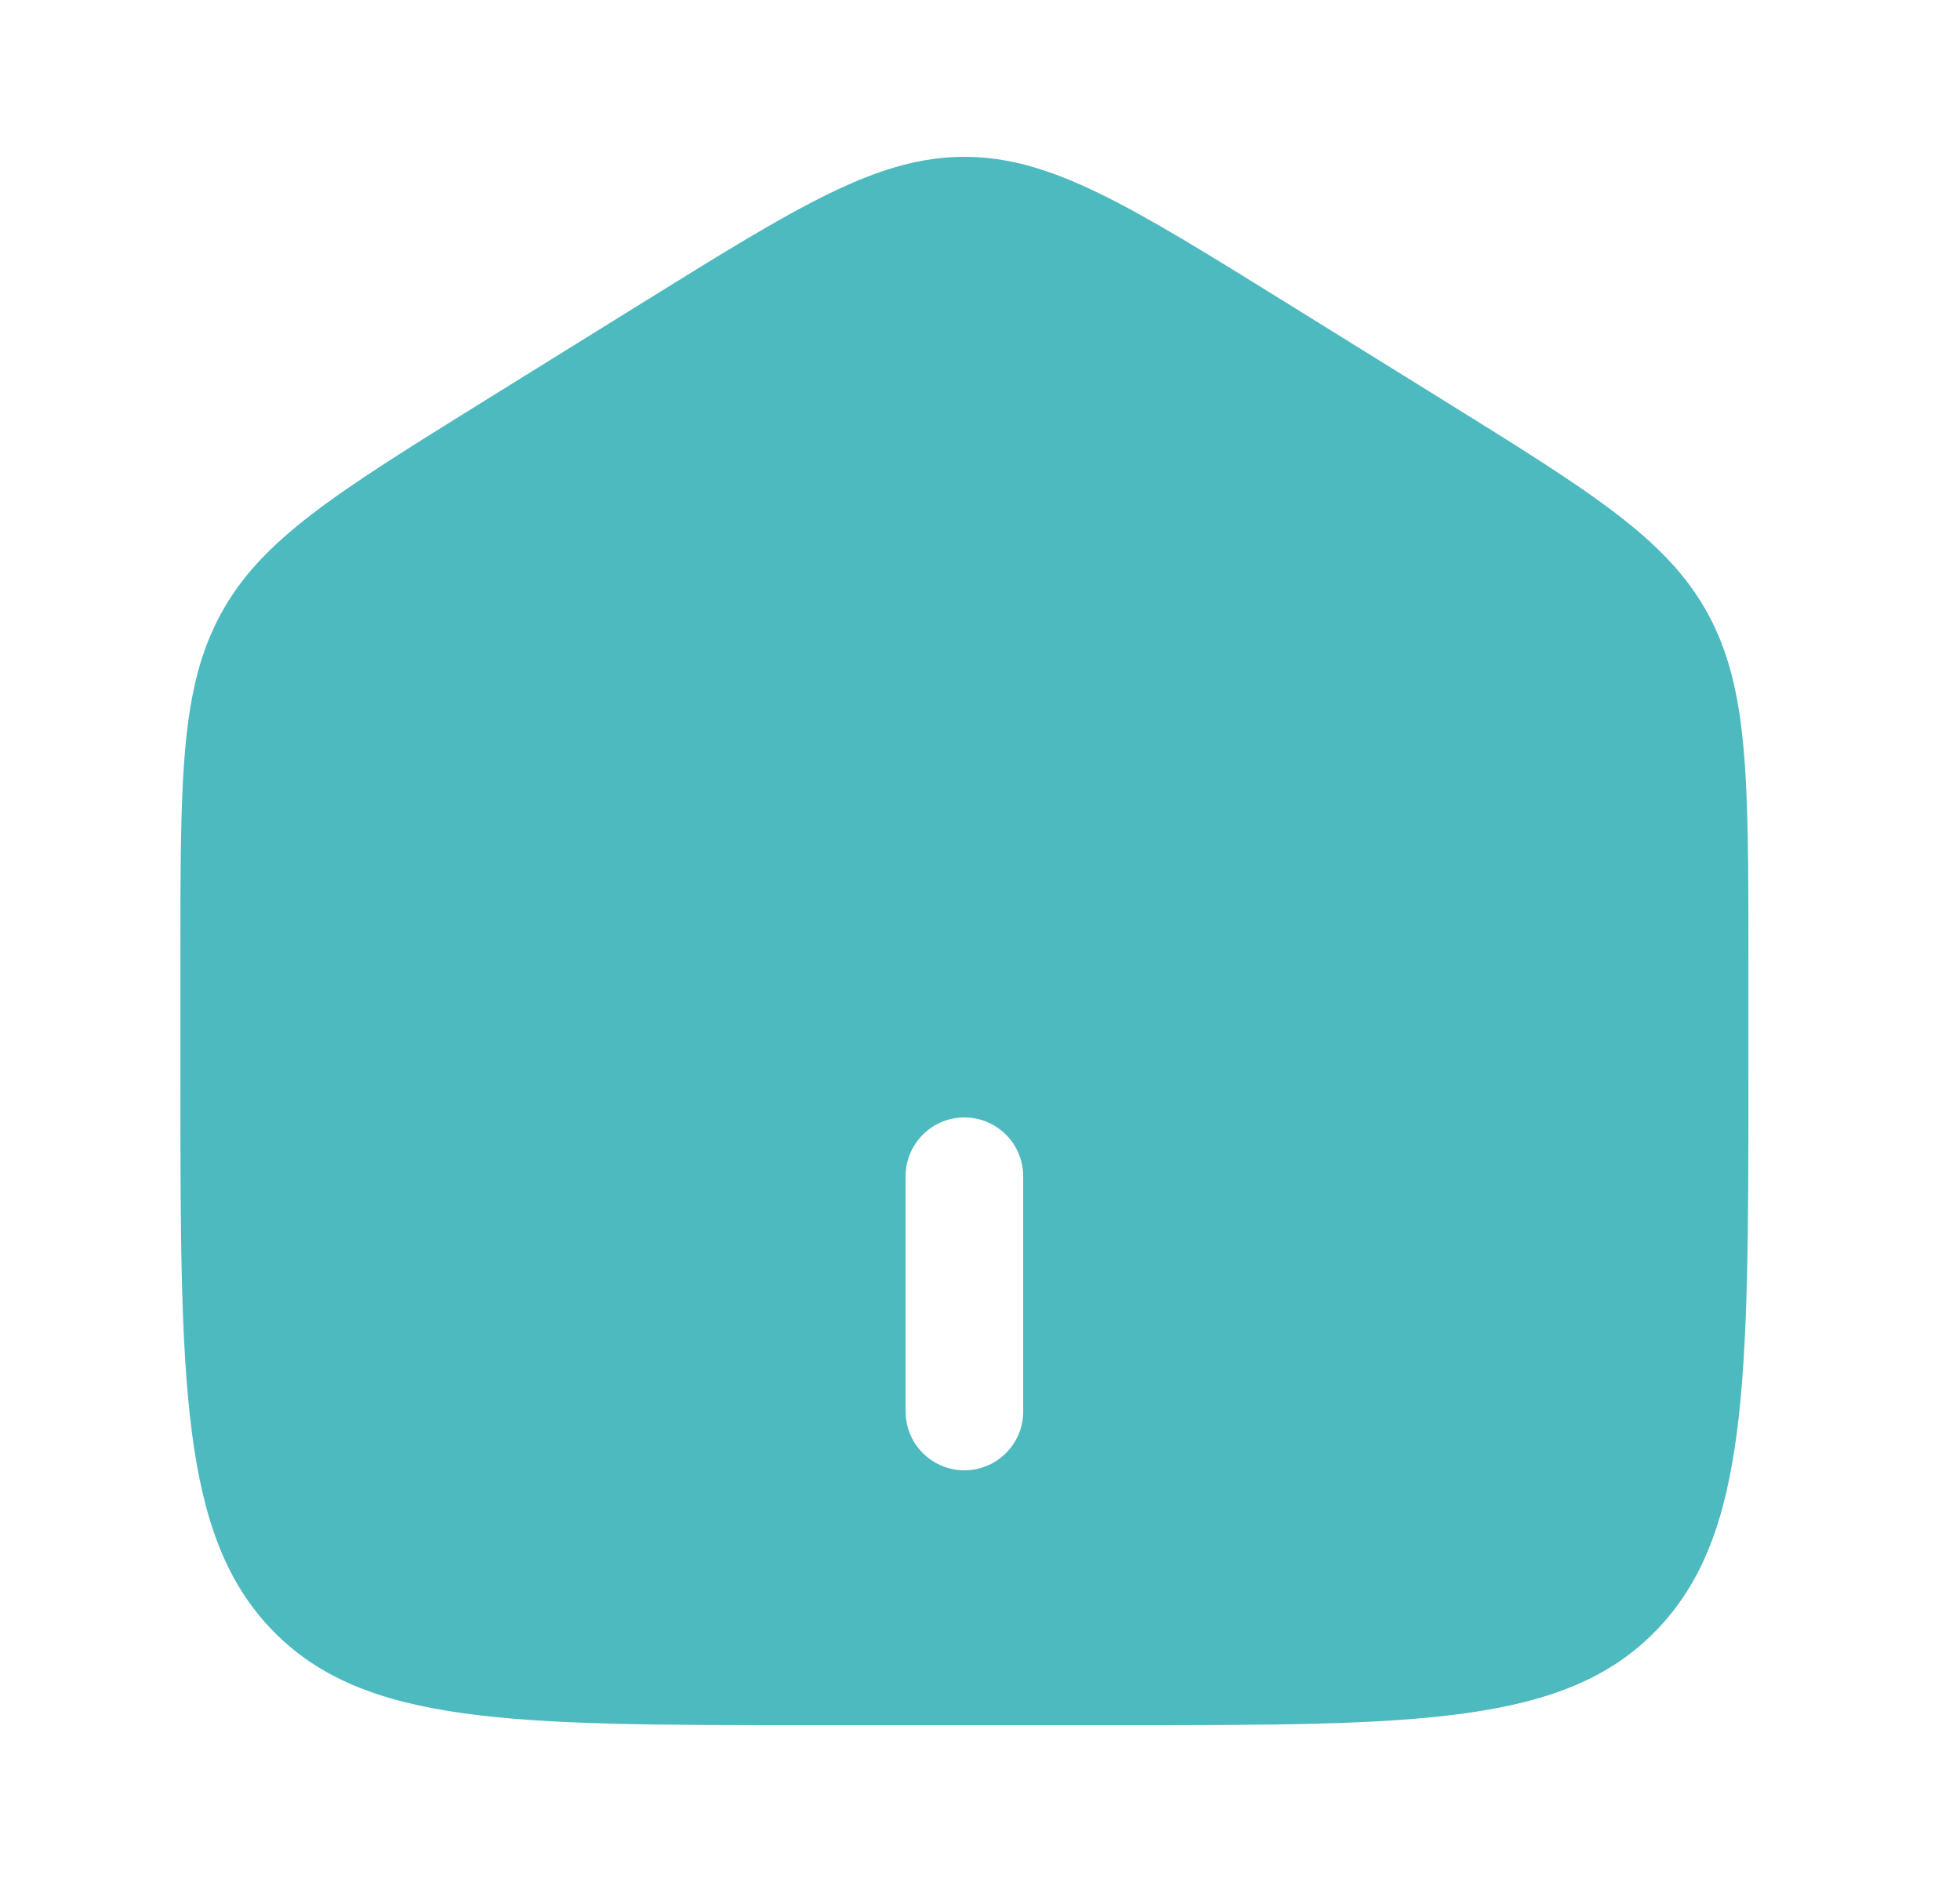
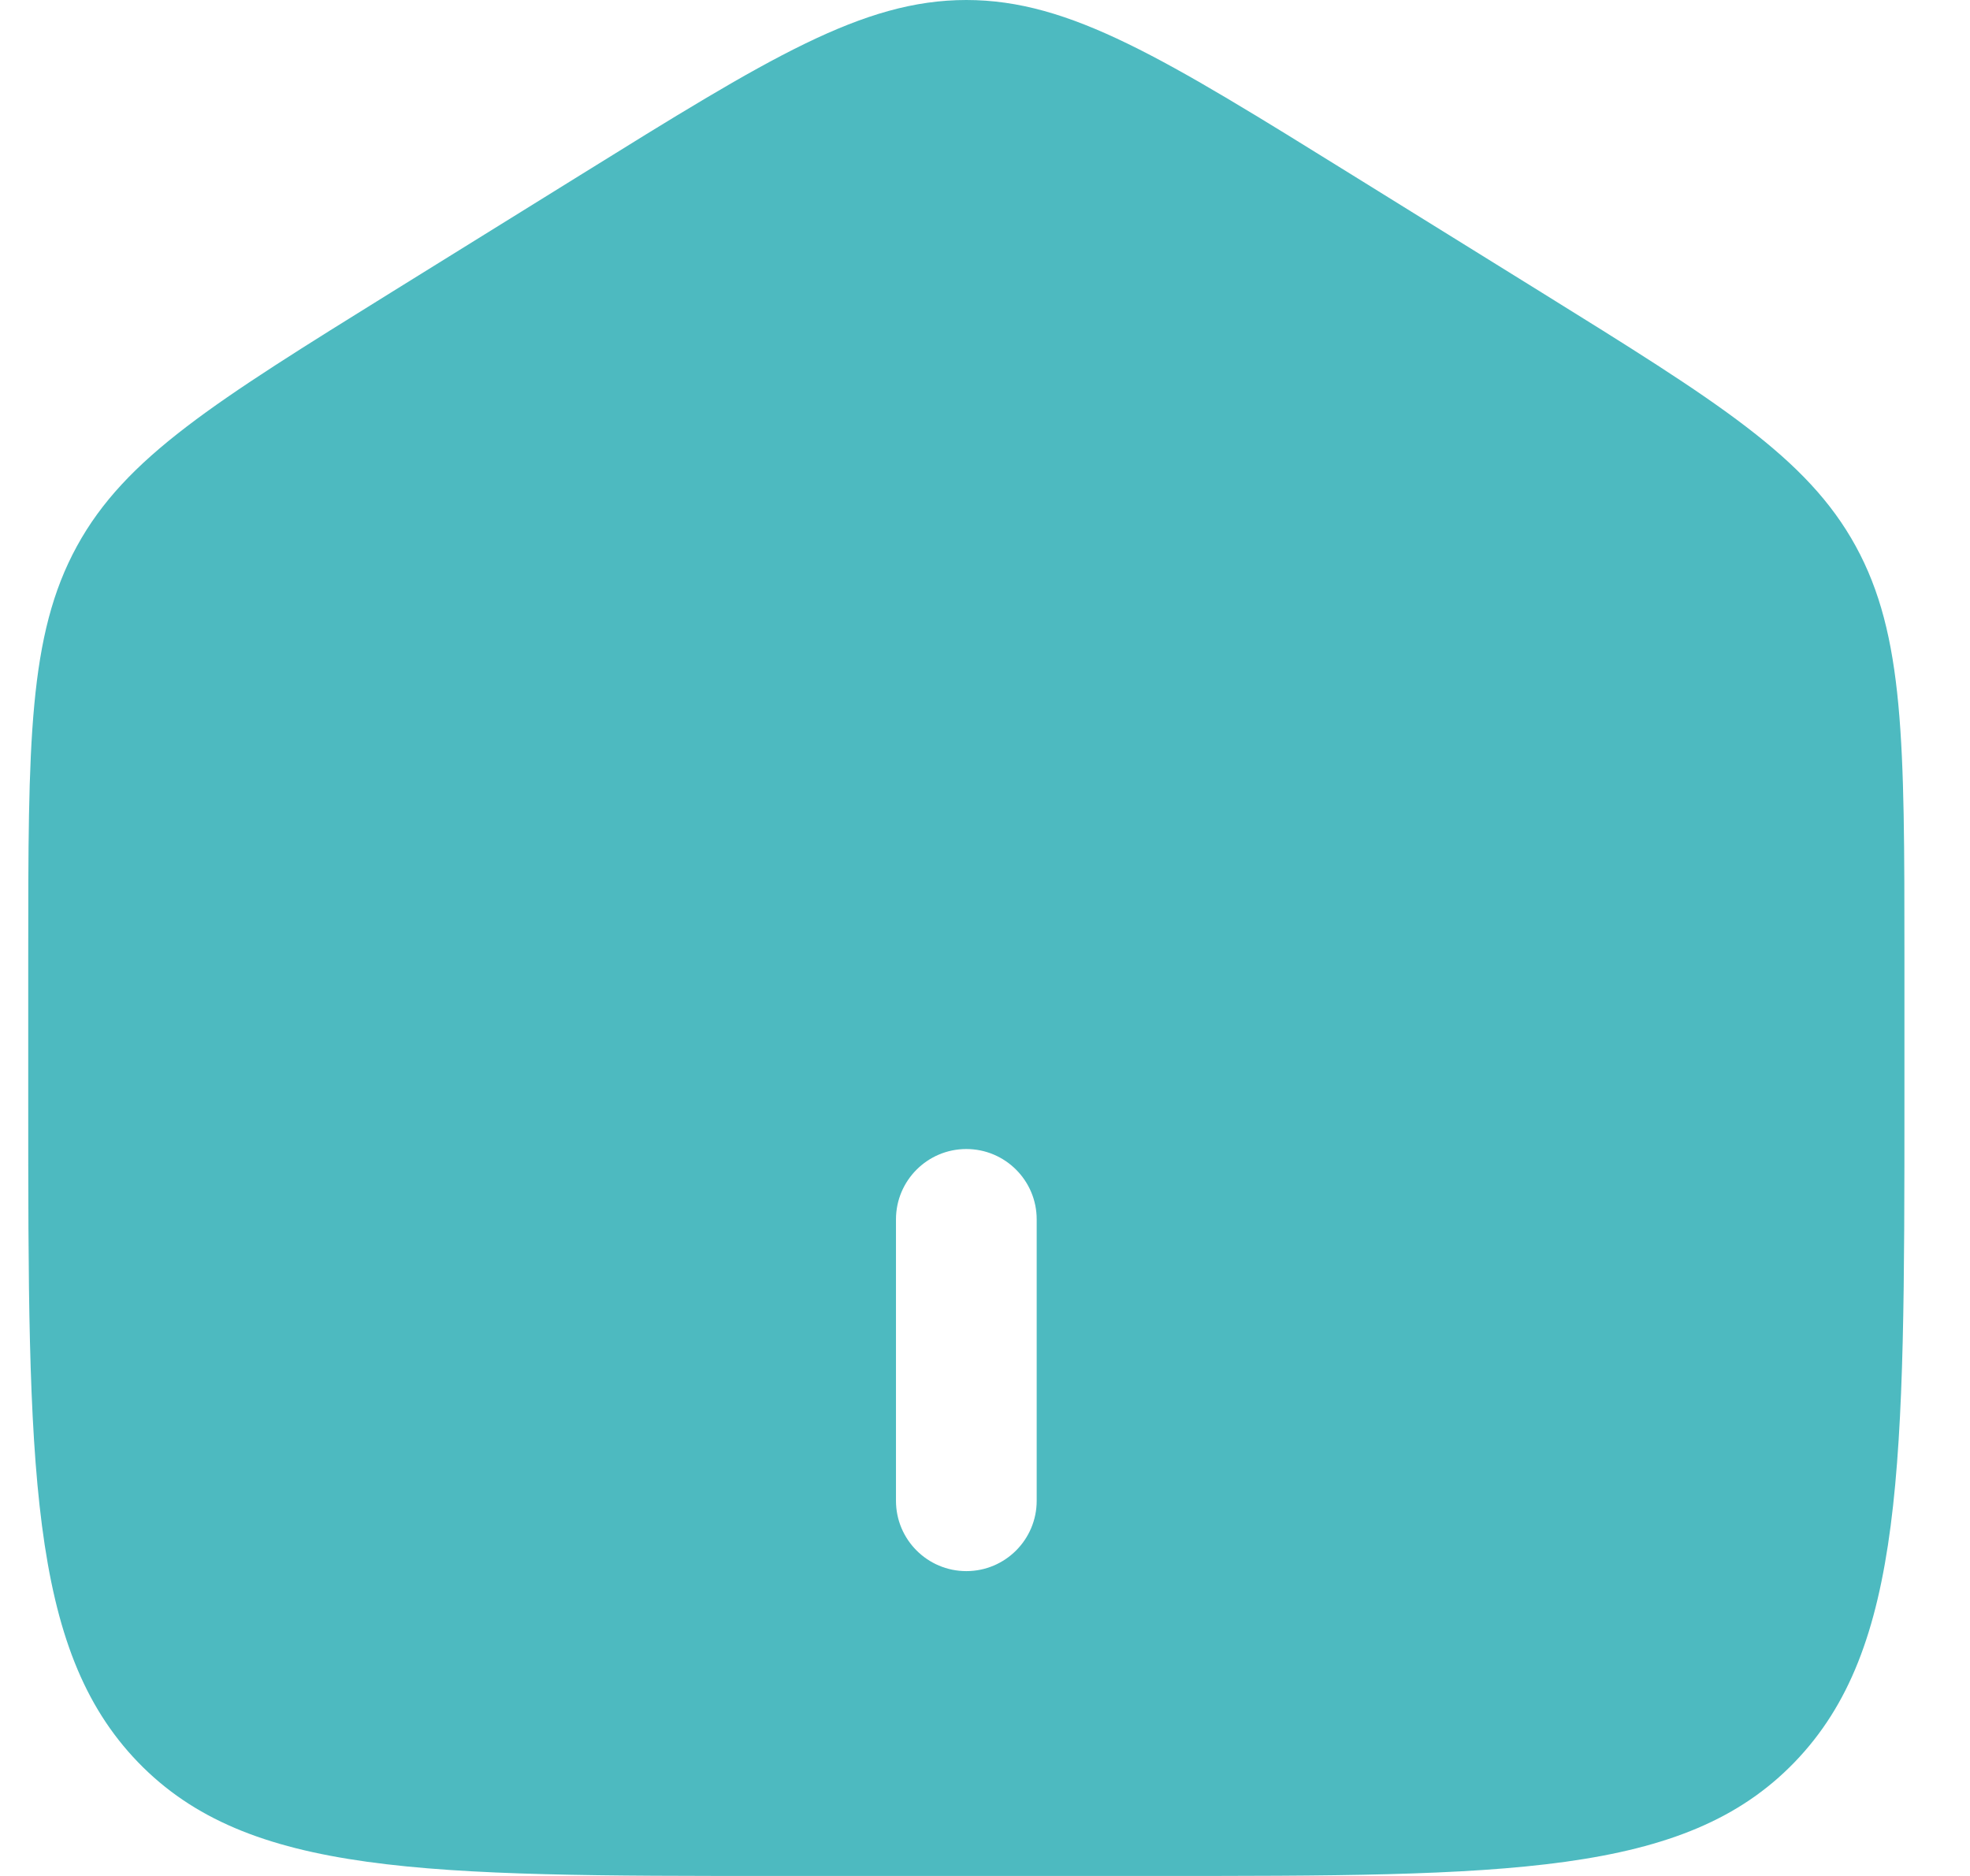
- <svg xmlns="http://www.w3.org/2000/svg" width="25" height="24" viewBox="0 0 25 24" fill="none">
-   <path fill-rule="evenodd" clip-rule="evenodd" d="M2.82 7.823C2.301 8.771 2.301 9.915 2.301 12.204V13.725C2.301 17.626 2.301 19.576 3.472 20.788C4.644 22 6.53 22 10.301 22H14.301C18.072 22 19.958 22 21.129 20.788C22.301 19.576 22.301 17.626 22.301 13.725V12.204C22.301 9.915 22.301 8.771 21.782 7.823C21.262 6.874 20.314 6.286 18.417 5.108L16.417 3.867C14.411 2.622 13.409 2 12.301 2C11.193 2 10.19 2.622 8.185 3.867L6.185 5.108C4.288 6.286 3.339 6.874 2.82 7.823ZM11.551 18C11.551 18.414 11.887 18.75 12.301 18.75C12.715 18.75 13.051 18.414 13.051 18V15C13.051 14.586 12.715 14.25 12.301 14.25C11.887 14.25 11.551 14.586 11.551 15V18Z" fill="#4DBAC0" />
+ <svg xmlns="http://www.w3.org/2000/svg" width="21" height="20" viewBox="0 0 21 20" fill="none">
+   <path d="M0.82 5.823C0.301 6.771 0.301 7.915 0.301 10.204V11.725C0.301 15.626 0.301 17.576 1.472 18.788C2.644 20 4.53 20 8.301 20H12.301C16.072 20 17.958 20 19.129 18.788C20.301 17.576 20.301 15.626 20.301 11.725V10.204C20.301 7.915 20.301 6.771 19.782 5.823C19.262 4.874 18.314 4.286 16.417 3.108L14.417 1.867C12.411 0.622 11.409 0 10.301 0C9.193 0 8.19 0.622 6.185 1.867L4.185 3.108C2.288 4.286 1.339 4.874 0.82 5.823ZM9.551 16V13C9.551 12.586 9.887 12.25 10.301 12.25C10.715 12.25 11.051 12.586 11.051 13V16C11.051 16.414 10.715 16.75 10.301 16.75C9.887 16.75 9.551 16.414 9.551 16Z" fill="#4DBAC0" />
</svg>
